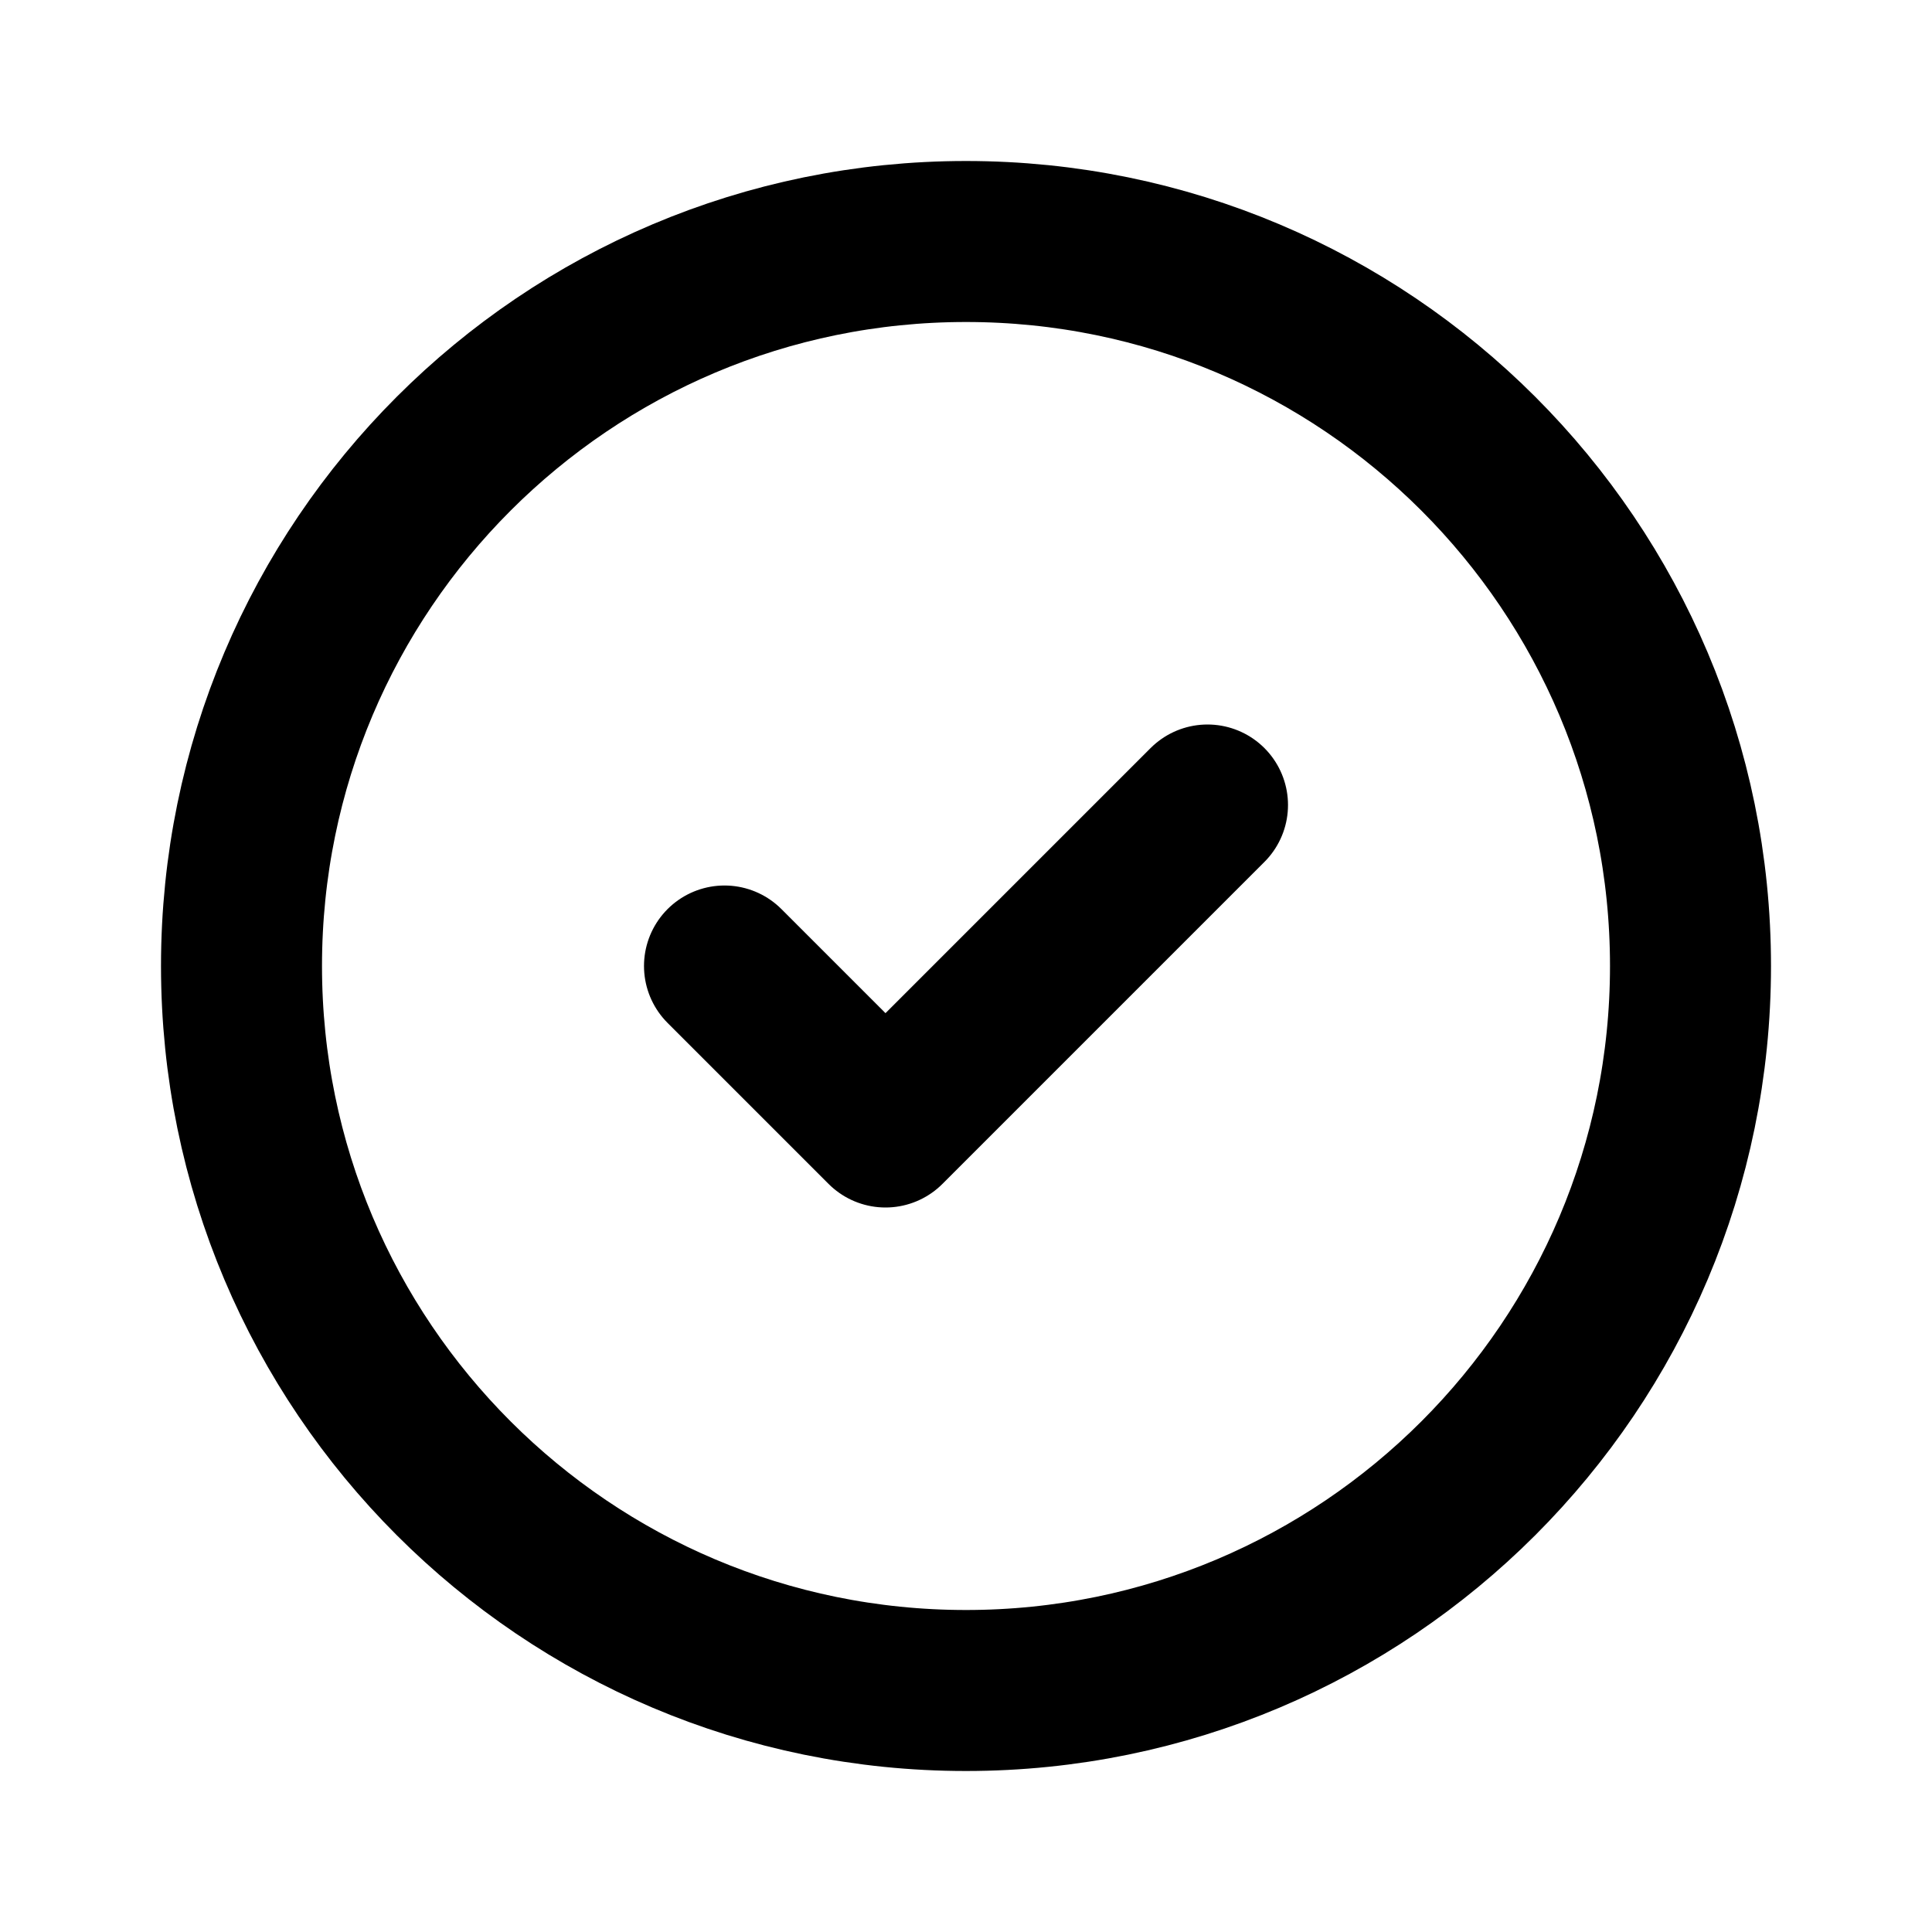
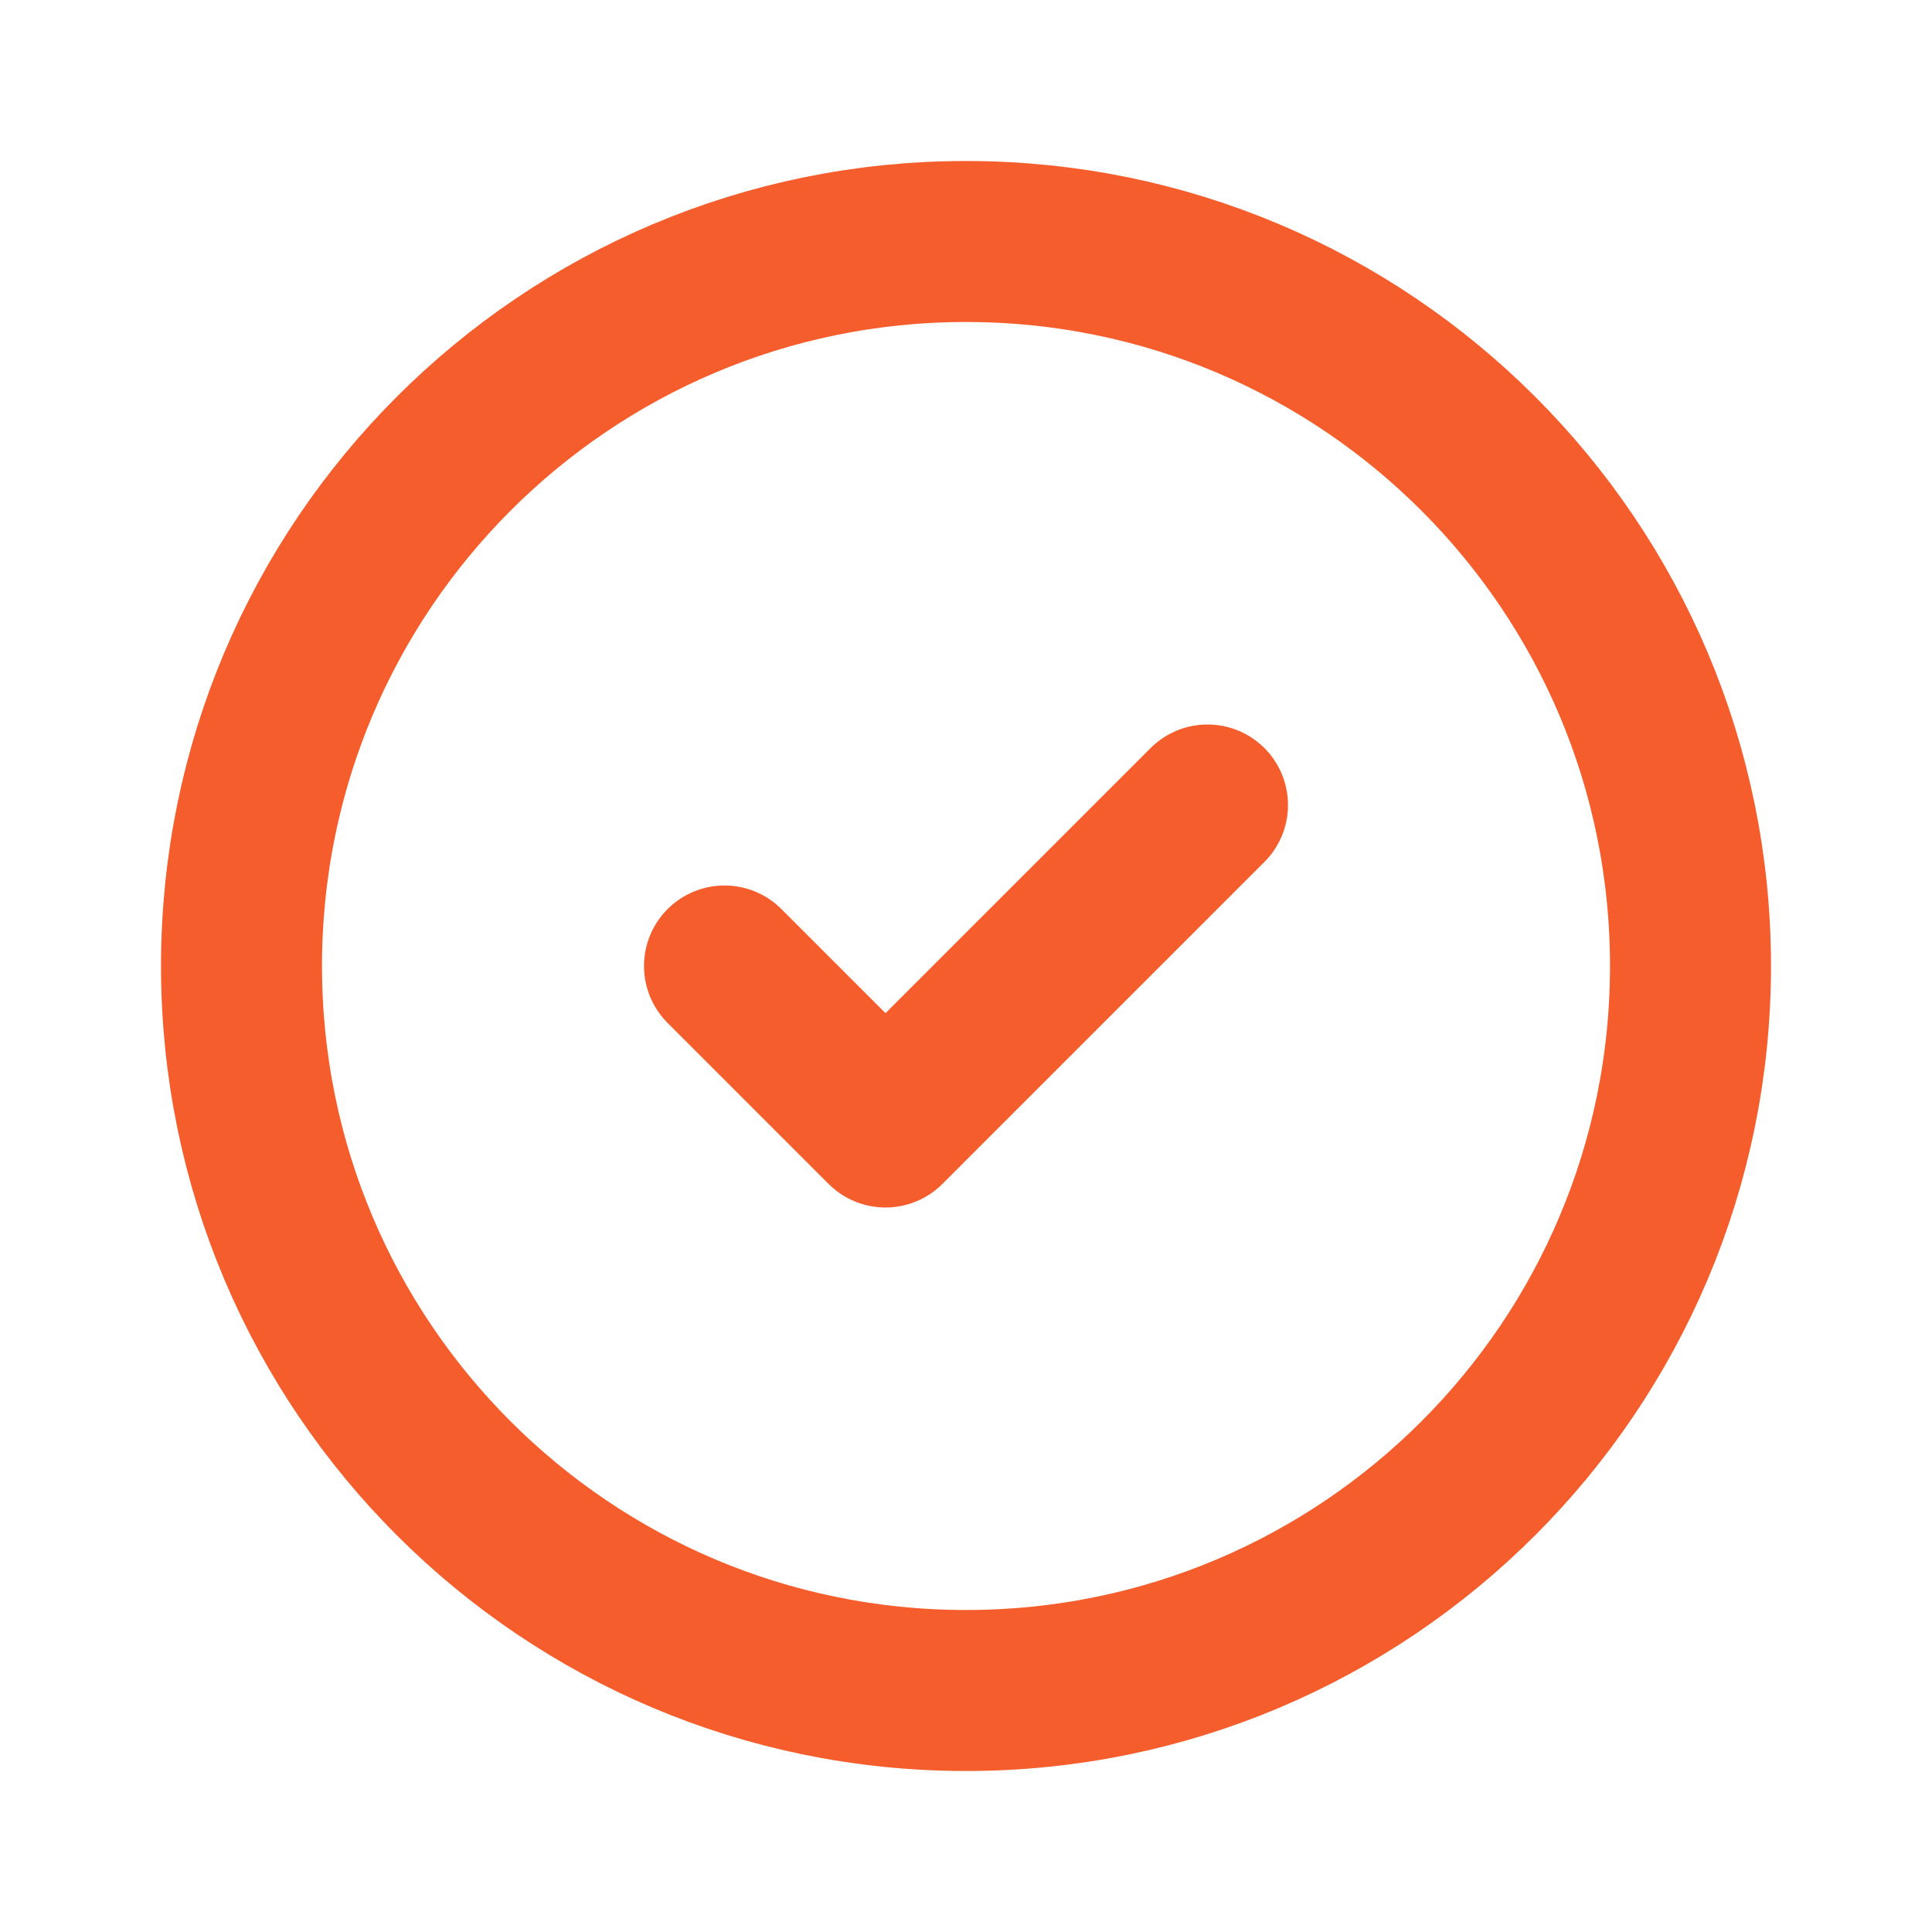
- <svg xmlns="http://www.w3.org/2000/svg" width="800px" height="800px" viewBox="0 0 24 24" fill="none">
-   <g id="Warning / Circle_Check">
-     <path id="Vector" d="M15 10L11 14L9 12M12 21C7.029 21 3 16.971 3 12C3 7.029 7.029 3 12 3C16.971 3 21 7.029 21 12C21 16.971 16.971 21 12 21Z" stroke="#000000" stroke-width="2" stroke-linecap="round" stroke-linejoin="round" />
+ <svg xmlns="http://www.w3.org/2000/svg" width="256px" height="256px" viewBox="0 0 24 24" fill="none">
+   <g id="SVGRepo_bgCarrier" stroke-width="0" />
+   <g id="SVGRepo_tracerCarrier" stroke-linecap="round" stroke-linejoin="round" />
+   <g id="SVGRepo_iconCarrier">
+     <g id="Warning / Circle_Check">
+       <path id="Vector" d="M15 10L11 14L9 12M12 21C7.029 21 3 16.971 3 12C3 7.029 7.029 3 12 3C16.971 3 21 7.029 21 12C21 16.971 16.971 21 12 21Z" stroke="#f55e2c" stroke-width="2" stroke-linecap="round" stroke-linejoin="round" />
+     </g>
  </g>
</svg>
